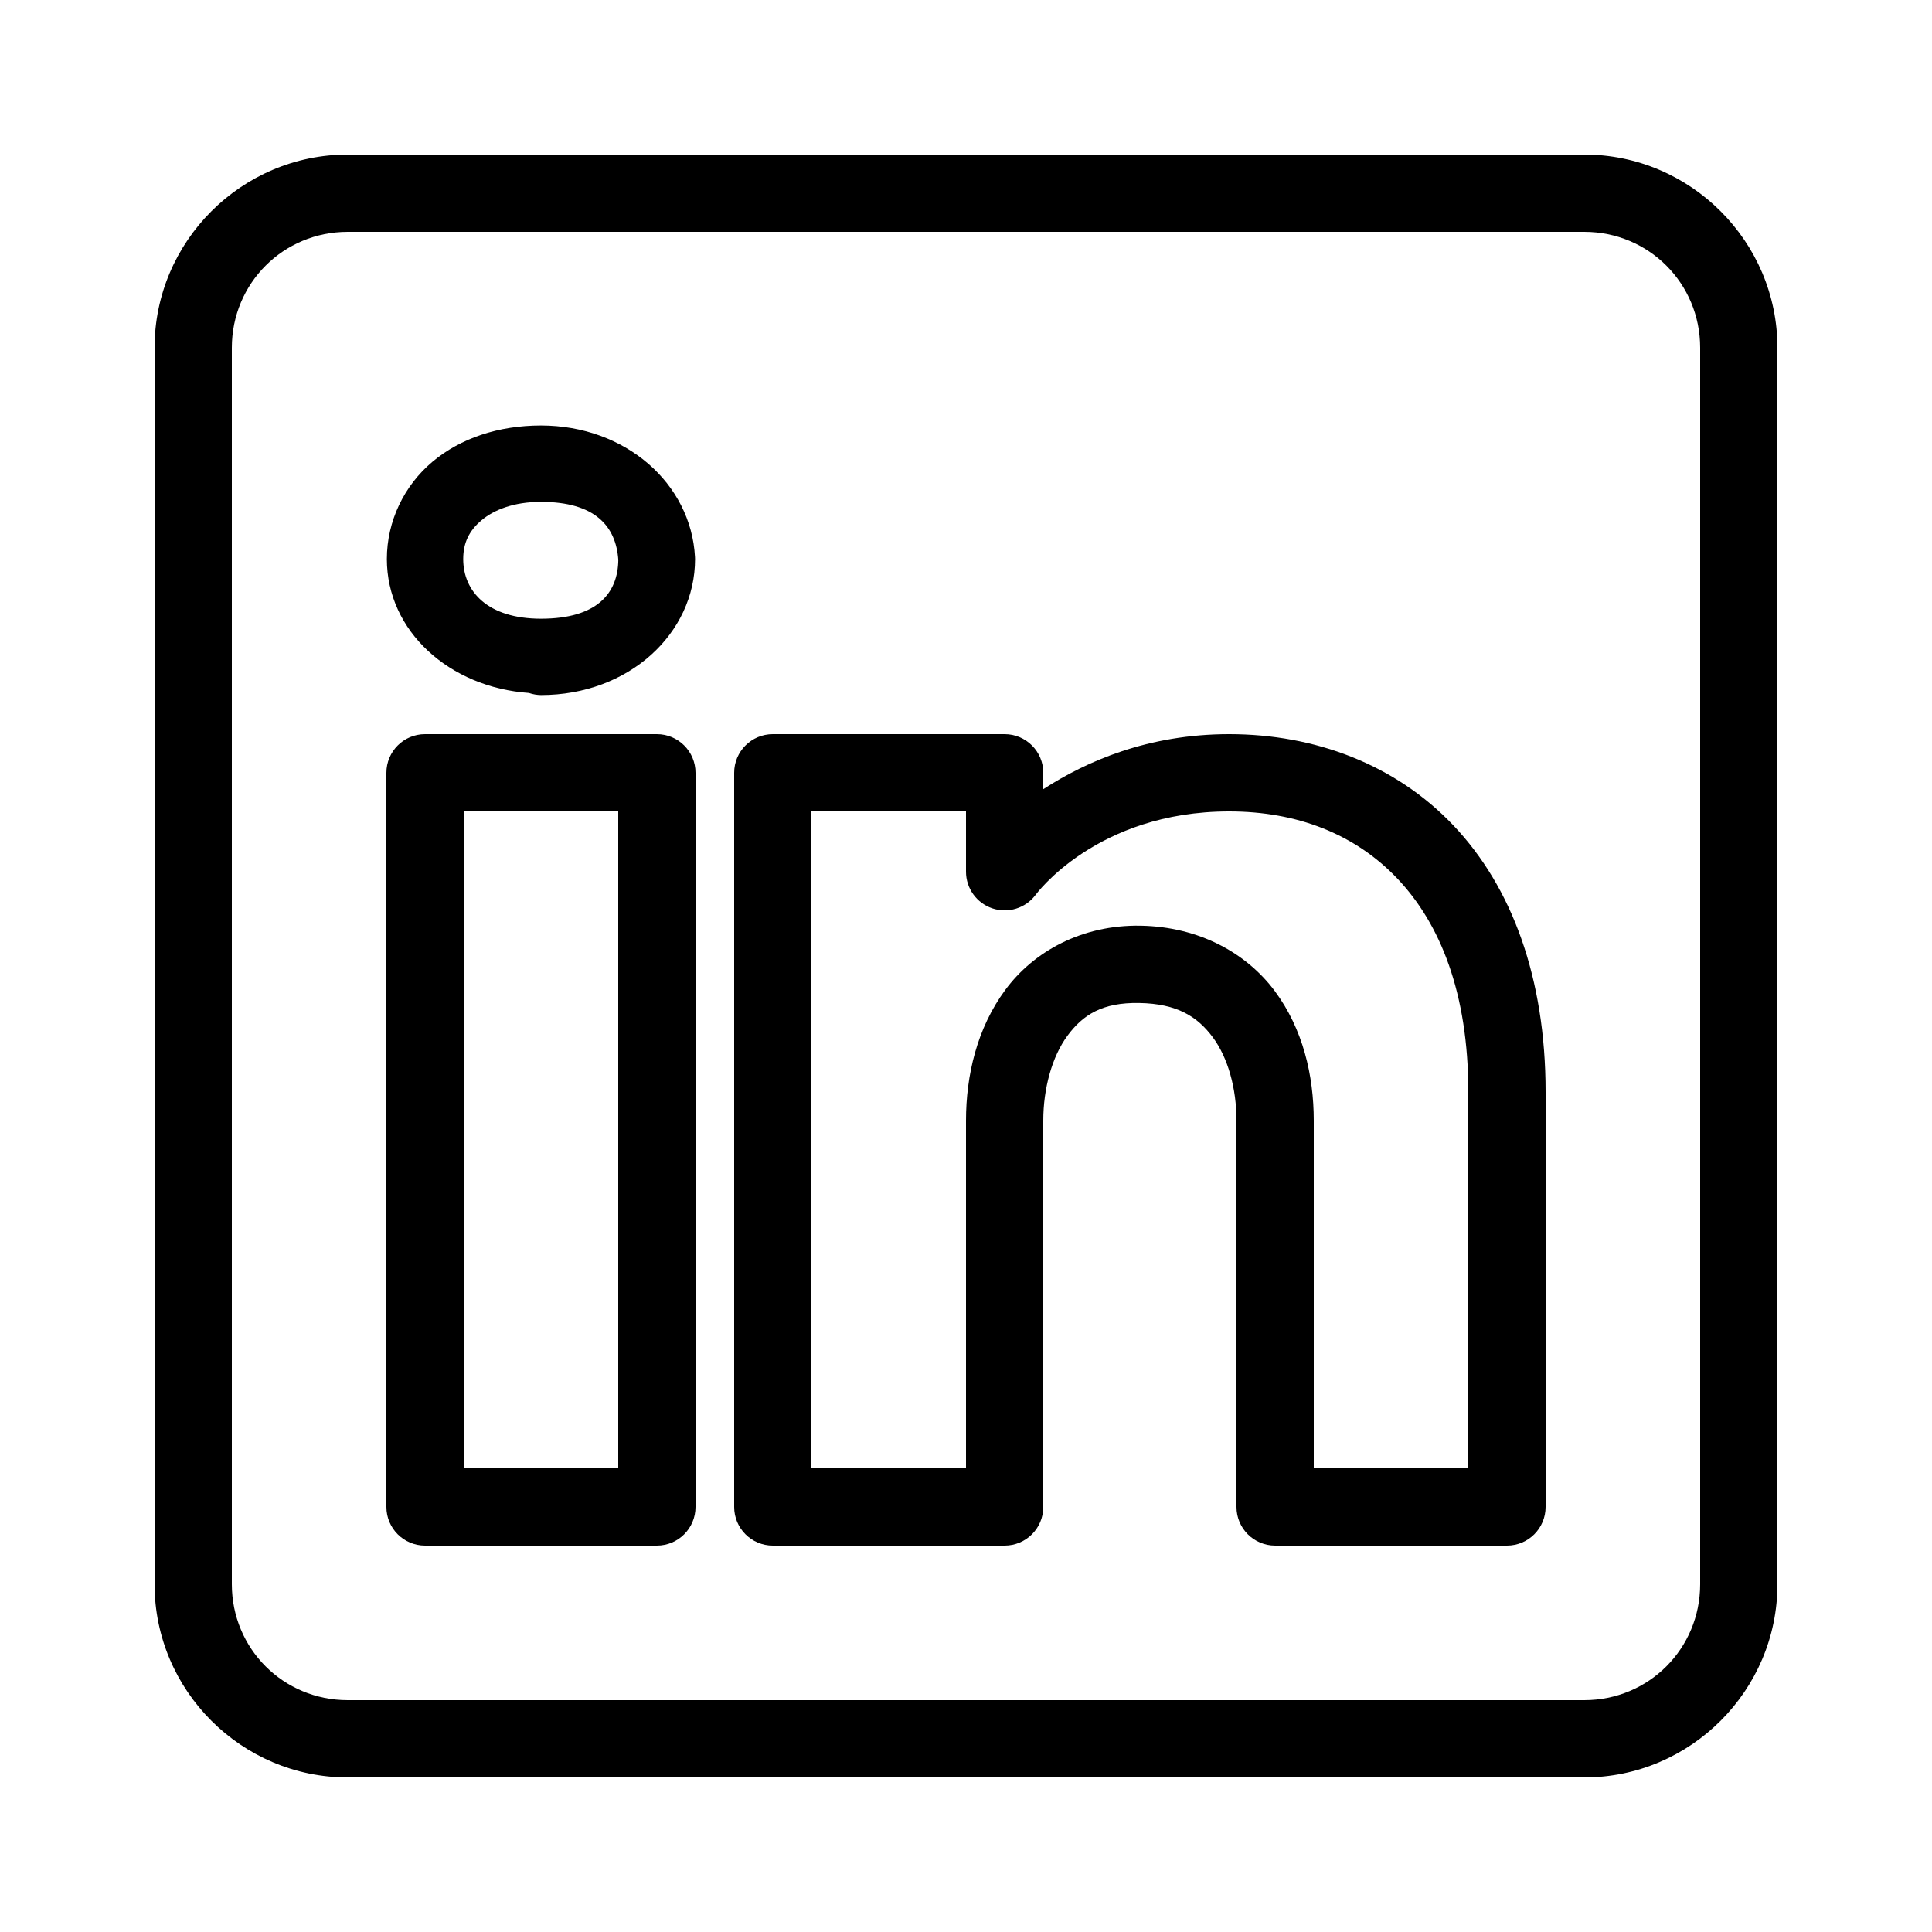
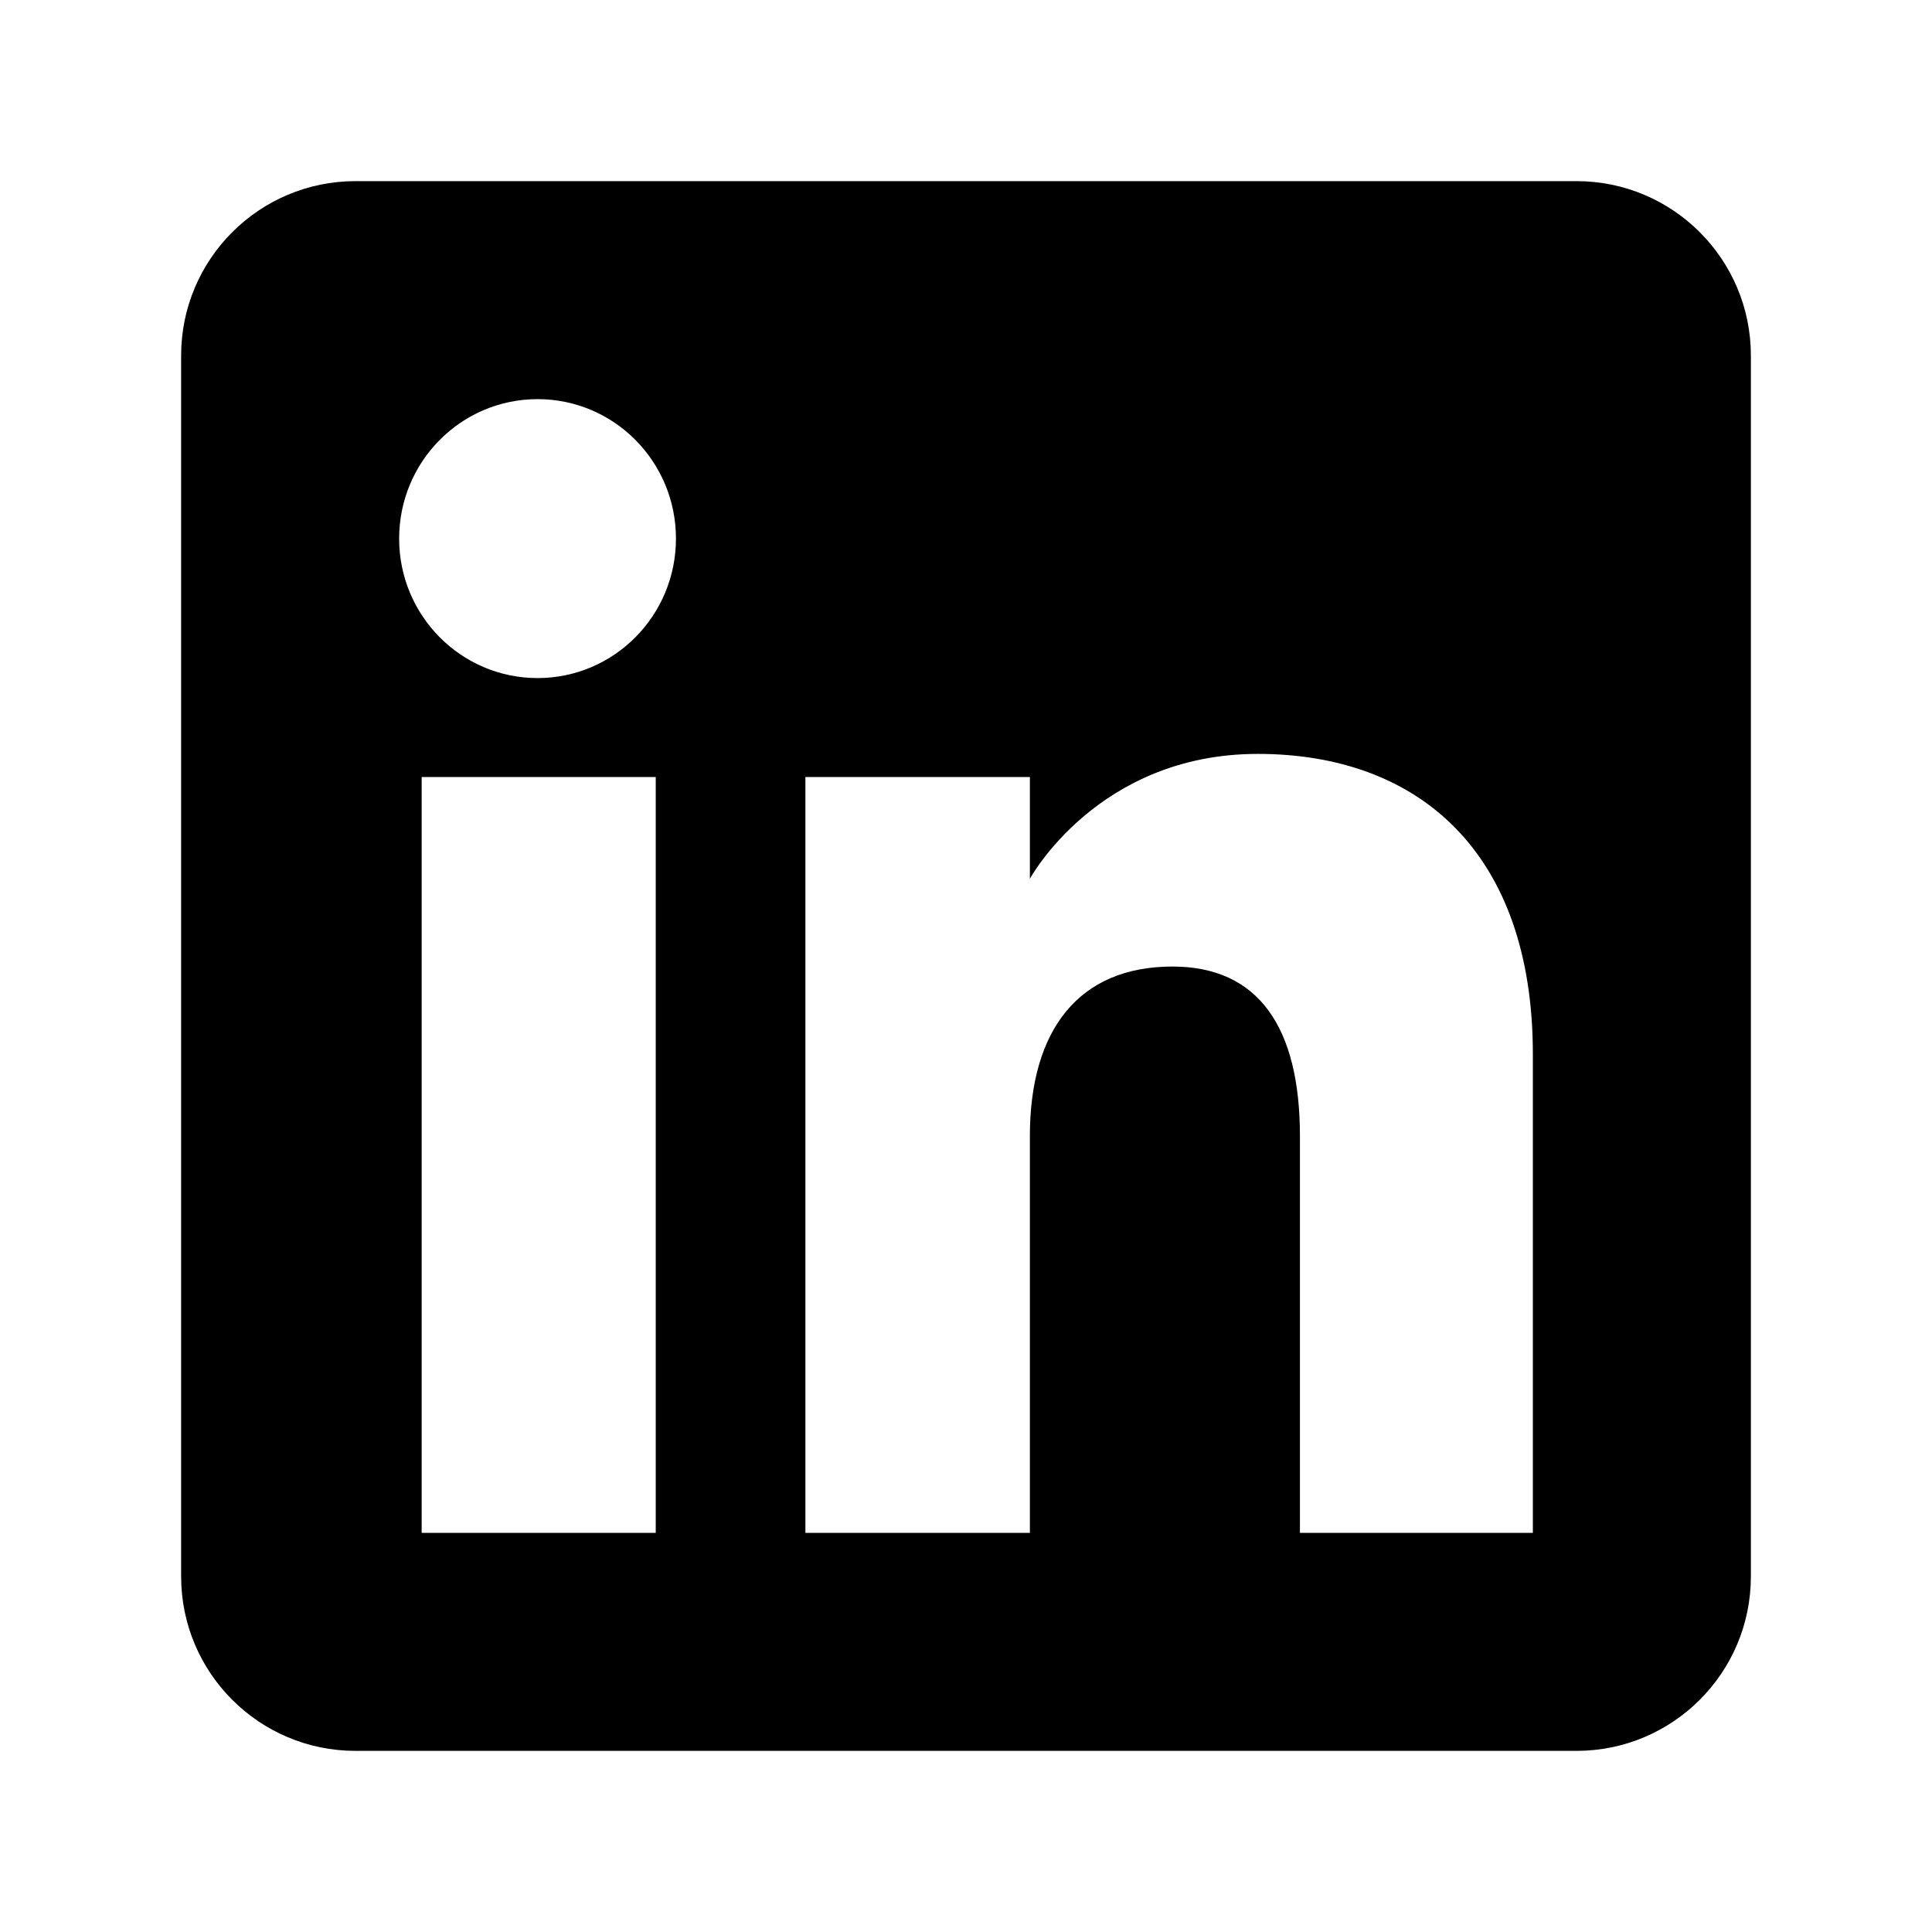
- <svg xmlns="http://www.w3.org/2000/svg" x="0px" y="0px" width="50" height="50" viewBox="0 0 50 50">
-   <path d="M 9 4 C 6.25 4 4 6.25 4 9 L 4 41 C 4 43.75 6.25 46 9 46 L 41 46 C 43.75 46 46 43.75 46 41 L 46 9 C 46 6.25 43.75 4 41 4 L 9 4 z M 9 6 L 41 6 C 42.668 6 44 7.332 44 9 L 44 41 C 44 42.668 42.668 44 41 44 L 9 44 C 7.332 44 6 42.668 6 41 L 6 9 C 6 7.332 7.332 6 9 6 z M 14 11.012 C 12.905 11.012 11.919 11.339 11.189 11.953 C 10.46 12.567 10.012 13.485 10.012 14.467 C 10.012 16.334 11.631 17.79 13.691 17.934 A 0.988 0.988 0 0 0 13.695 17.936 A 0.988 0.988 0 0 0 14 17.988 C 16.273 17.988 17.988 16.396 17.988 14.467 A 0.988 0.988 0 0 0 17.986 14.414 C 17.885 12.514 16.19 11.012 14 11.012 z M 14 12.988 C 15.392 12.988 15.942 13.61 16.002 14.492 C 15.99 15.348 15.46 16.012 14 16.012 C 12.615 16.012 11.988 15.302 11.988 14.467 C 11.988 14.049 12.141 13.734 12.461 13.465 C 12.781 13.195 13.295 12.988 14 12.988 z M 11 19 A 1 1 0 0 0 10 20 L 10 39 A 1 1 0 0 0 11 40 L 17 40 A 1 1 0 0 0 18 39 L 18 33.135 L 18 20 A 1 1 0 0 0 17 19 L 11 19 z M 20 19 A 1 1 0 0 0 19 20 L 19 39 A 1 1 0 0 0 20 40 L 26 40 A 1 1 0 0 0 27 39 L 27 29 C 27 28.17 27.226 27.345 27.625 26.805 C 28.024 26.264 28.526 25.94 29.482 25.957 C 30.468 25.974 30.99 26.312 31.385 26.842 C 31.78 27.372 32 28.167 32 29 L 32 39 A 1 1 0 0 0 33 40 L 39 40 A 1 1 0 0 0 40 39 L 40 28.262 C 40 25.3 39.123 22.954 37.619 21.367 C 36.115 19.78 34.024 19 31.812 19 C 29.71 19 28.111 19.705 27 20.424 L 27 20 A 1 1 0 0 0 26 19 L 20 19 z M 12 21 L 16 21 L 16 33.135 L 16 38 L 12 38 L 12 21 z M 21 21 L 25 21 L 25 22.561 A 1 1 0 0 0 26.799 23.162 C 26.799 23.162 28.369 21 31.812 21 C 33.566 21 35.069 21.583 36.168 22.742 C 37.267 23.902 38 25.688 38 28.262 L 38 38 L 34 38 L 34 29 C 34 27.833 33.72 26.627 32.99 25.646 C 32.26 24.666 31.032 23.983 29.518 23.957 C 27.996 23.93 26.748 24.627 26.016 25.619 C 25.284 26.611 25 27.83 25 29 L 25 38 L 21 38 L 21 21 z" />
+ <svg xmlns="http://www.w3.org/2000/svg" width="32" height="32" viewBox="0 0 32 32">
+   <path d="M26.111,3H5.889c-1.595,0-2.889,1.293-2.889,2.889V26.111c0,1.595,1.293,2.889,2.889,2.889H26.111c1.595,0,2.889-1.293,2.889-2.889V5.889c0-1.595-1.293-2.889-2.889-2.889ZM10.861,25.389h-3.877V12.87h3.877v12.519Zm-1.957-14.158c-1.267,0-2.293-1.034-2.293-2.31s1.026-2.31,2.293-2.31,2.292,1.034,2.292,2.31-1.026,2.31-2.292,2.31Zm16.485,14.158h-3.858v-6.571c0-1.802-.685-2.809-2.111-2.809-1.551,0-2.362,1.048-2.362,2.809v6.571h-3.718V12.87h3.718v1.686s1.118-2.069,3.775-2.069,4.556,1.621,4.556,4.975v7.926Z" fill-rule="evenodd" />
</svg>
